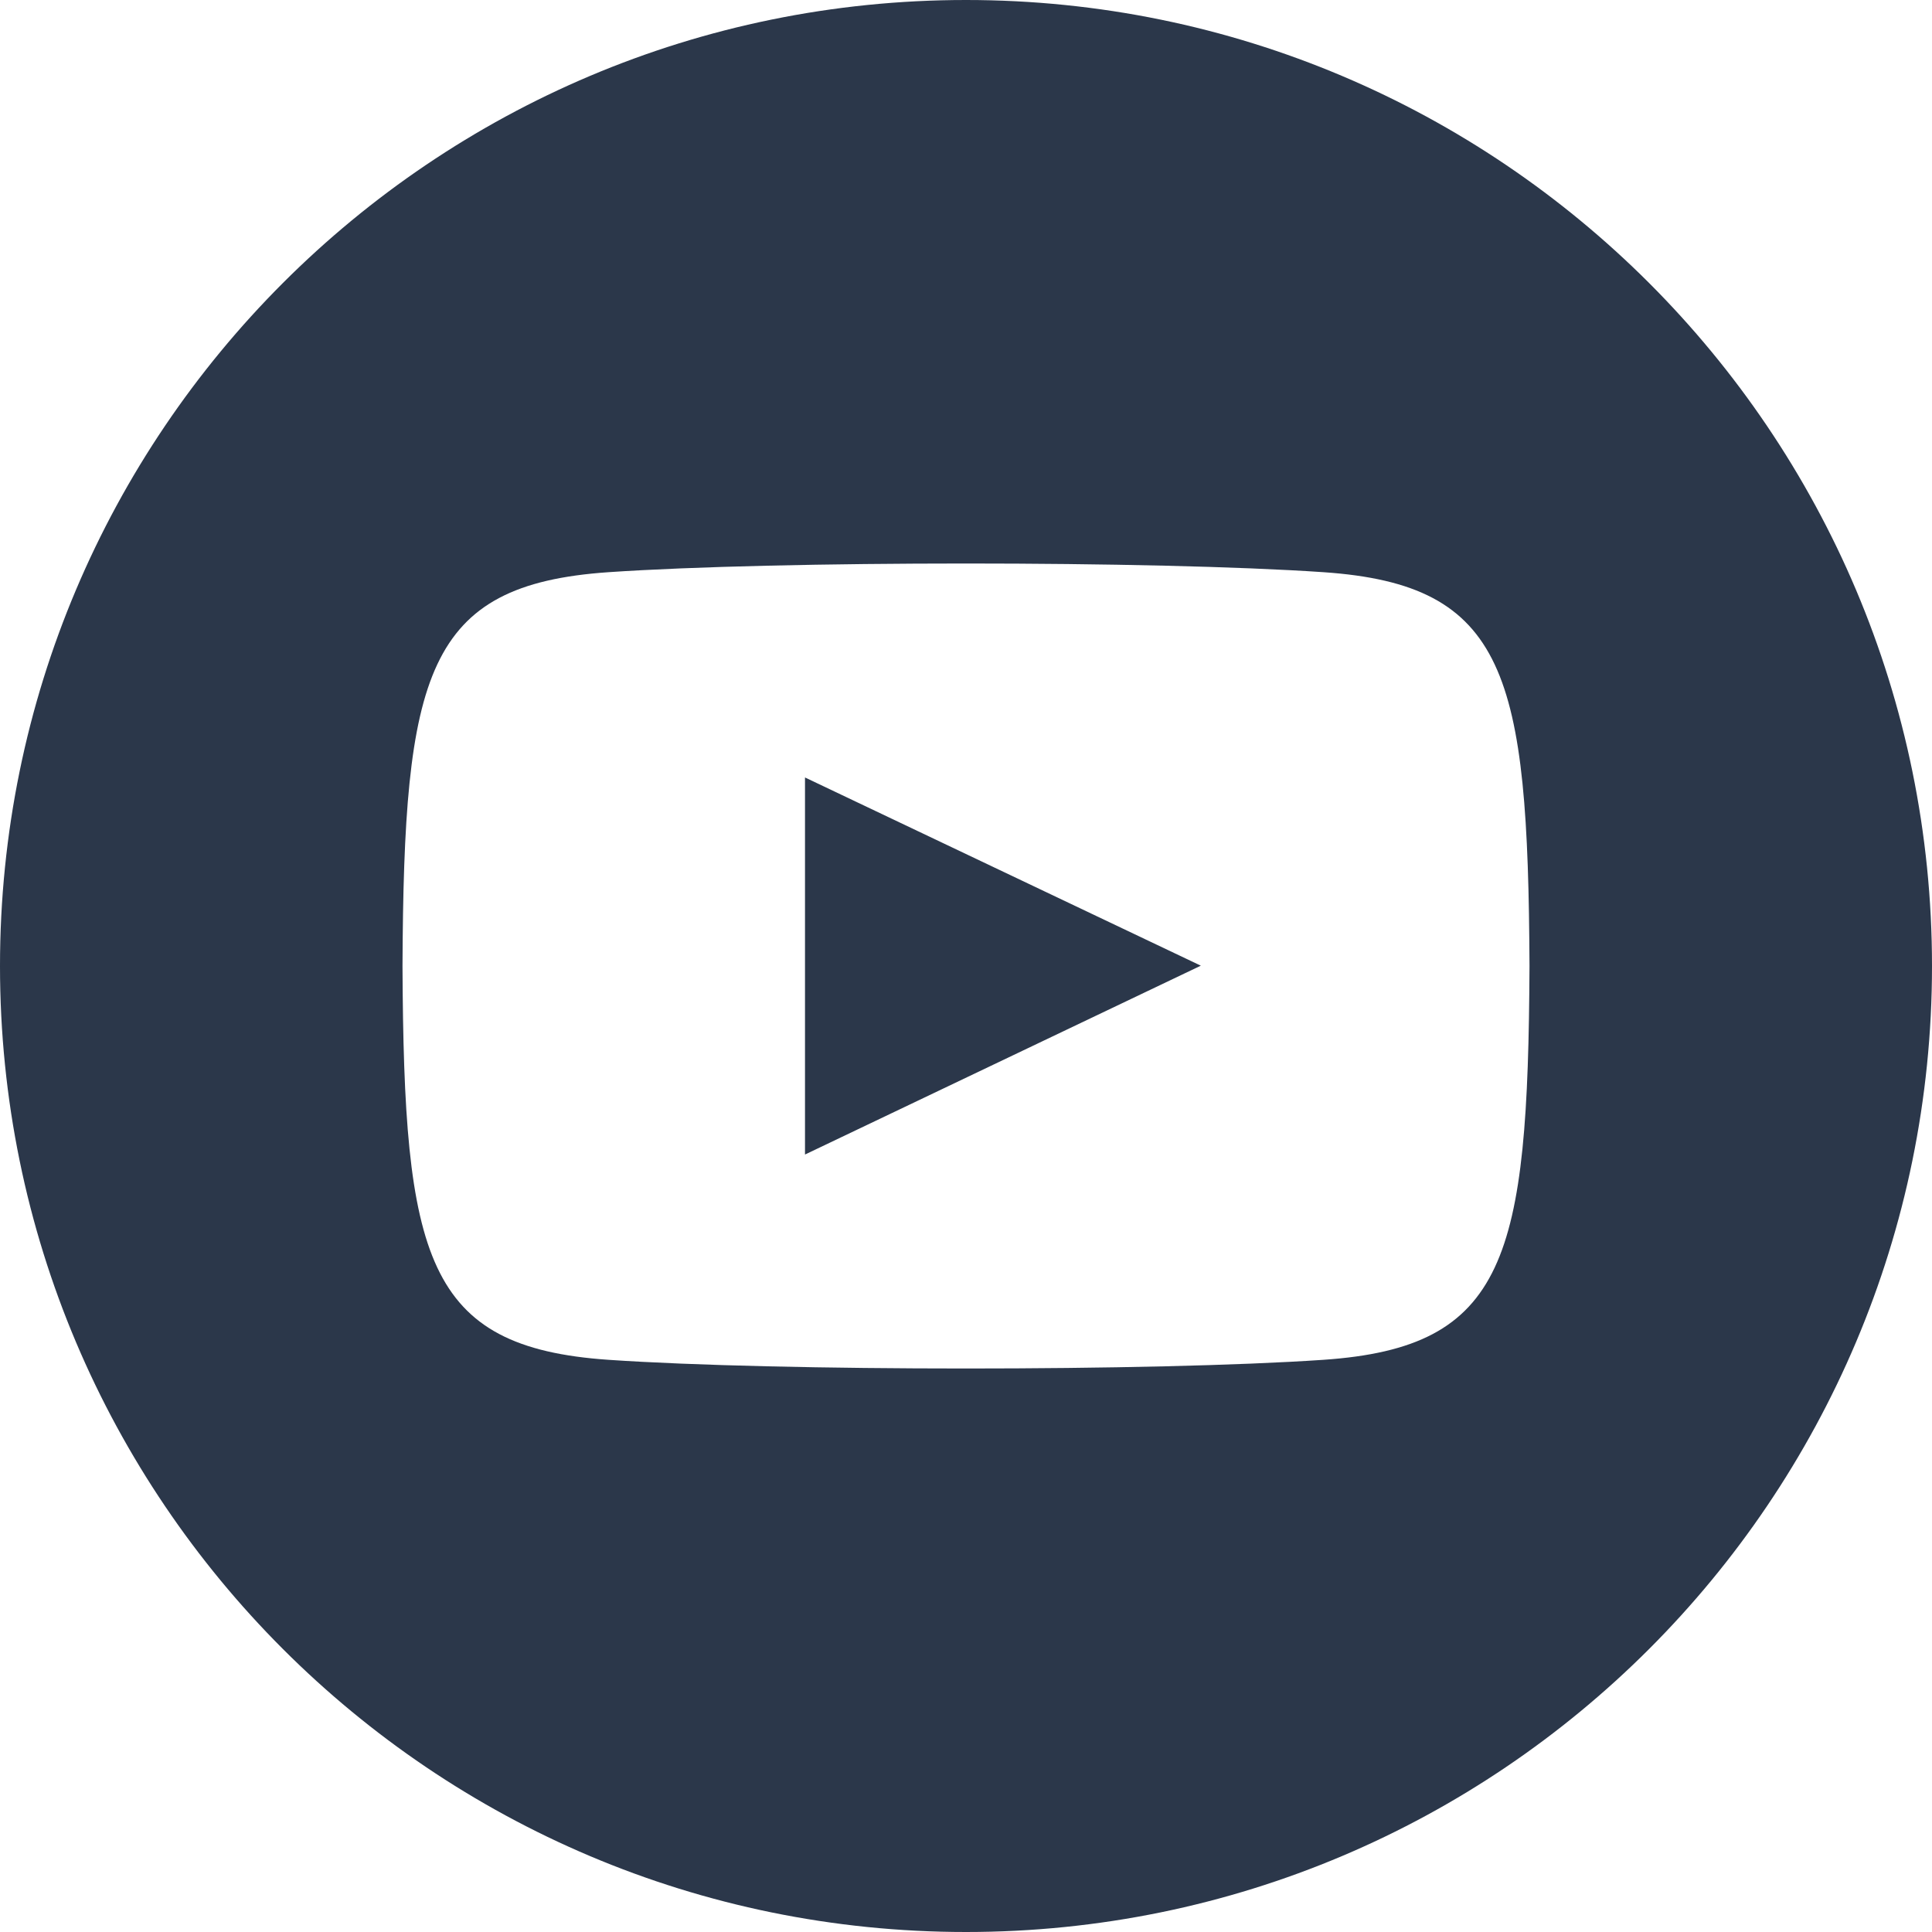
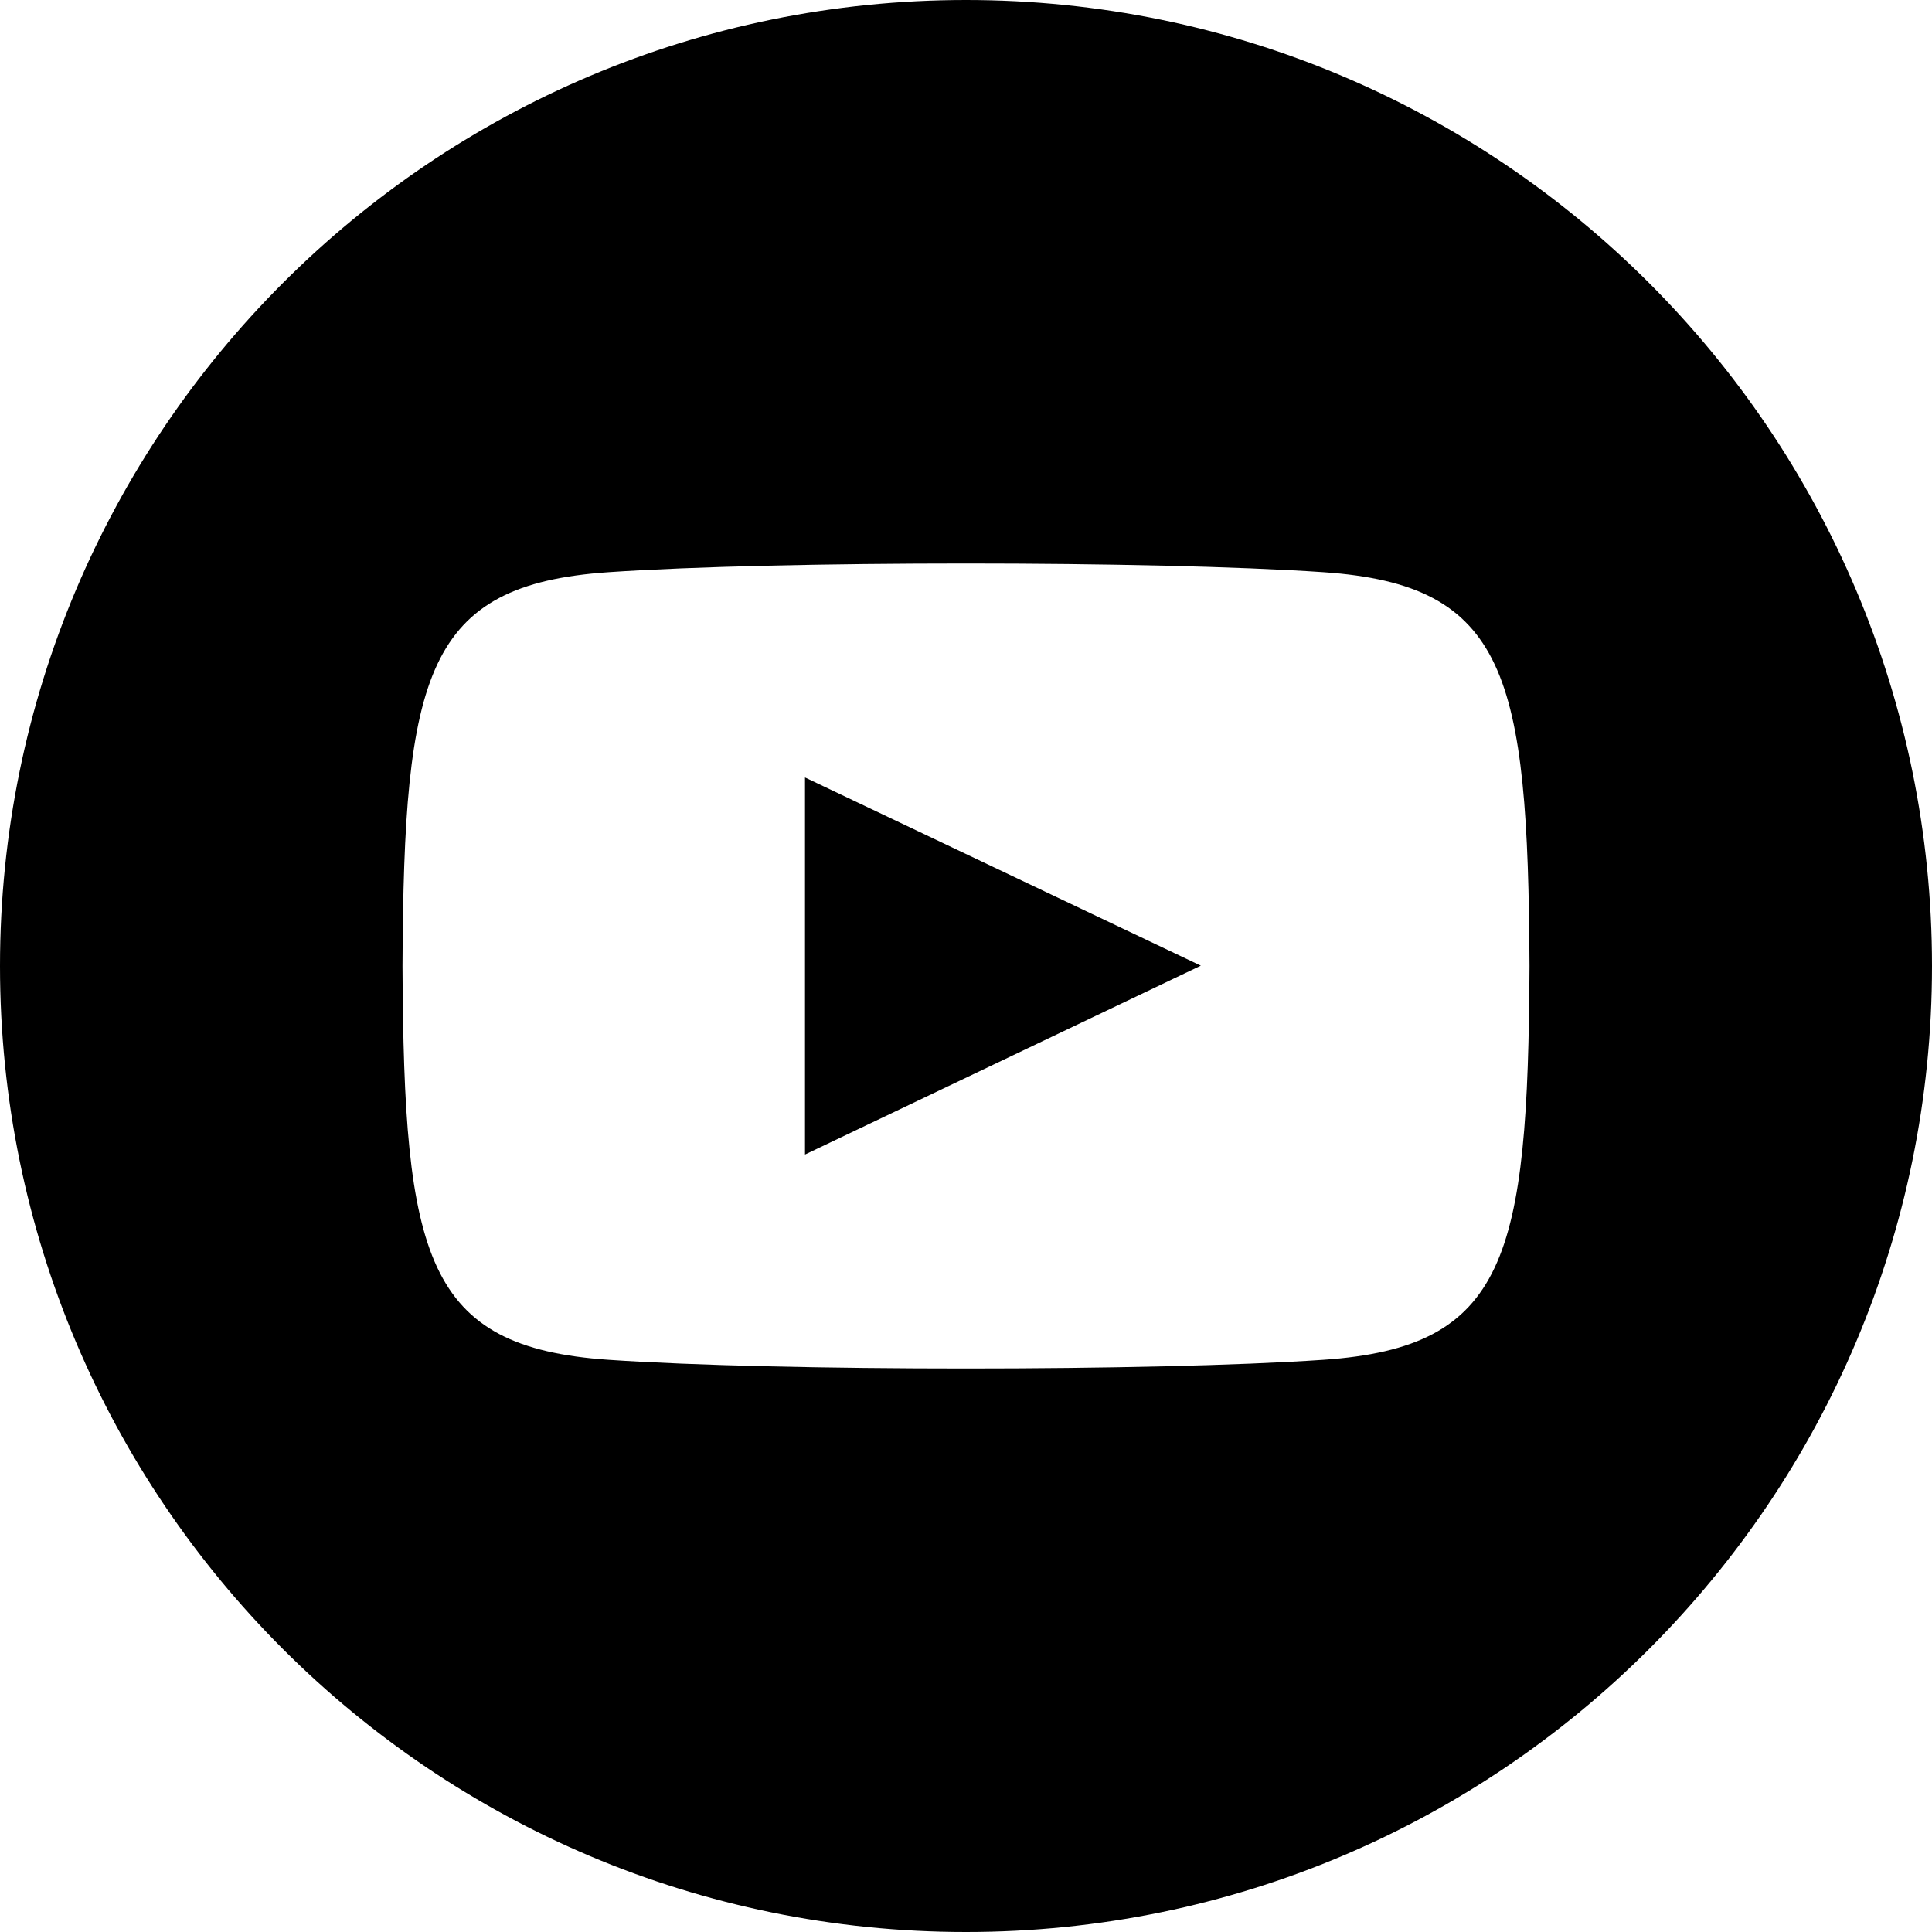
- <svg xmlns="http://www.w3.org/2000/svg" width="24" height="24" viewBox="0 0 24 24" fill="none">
-   <path fill-rule="evenodd" clip-rule="evenodd" d="M12 0C5.373 0 0 5.373 0 12C0 18.627 5.373 24 12 24C18.627 24 24 18.627 24 12C24 5.373 18.627 0 12 0ZM16.441 16.892C14.339 17.036 9.657 17.036 7.558 16.892C5.282 16.736 5.017 15.622 5 12C5.017 8.371 5.285 7.264 7.558 7.108C9.657 6.964 14.34 6.964 16.441 7.108C18.718 7.264 18.982 8.378 19 12C18.982 15.629 18.715 16.736 16.441 16.892ZM14.917 11.996L10 9.658V14.342L14.917 11.996Z" fill="#2B374A" />
+ <svg xmlns="http://www.w3.org/2000/svg" width="24" height="24" viewBox="0 0 24 24">
+   <path fill-rule="evenodd" clip-rule="evenodd" d="M12 0C5.373 0 0 5.373 0 12C0 18.627 5.373 24 12 24C18.627 24 24 18.627 24 12C24 5.373 18.627 0 12 0ZM16.441 16.892C14.339 17.036 9.657 17.036 7.558 16.892C5.282 16.736 5.017 15.622 5 12C5.017 8.371 5.285 7.264 7.558 7.108C9.657 6.964 14.34 6.964 16.441 7.108C18.718 7.264 18.982 8.378 19 12C18.982 15.629 18.715 16.736 16.441 16.892ZM14.917 11.996L10 9.658V14.342L14.917 11.996Z" />
</svg>
